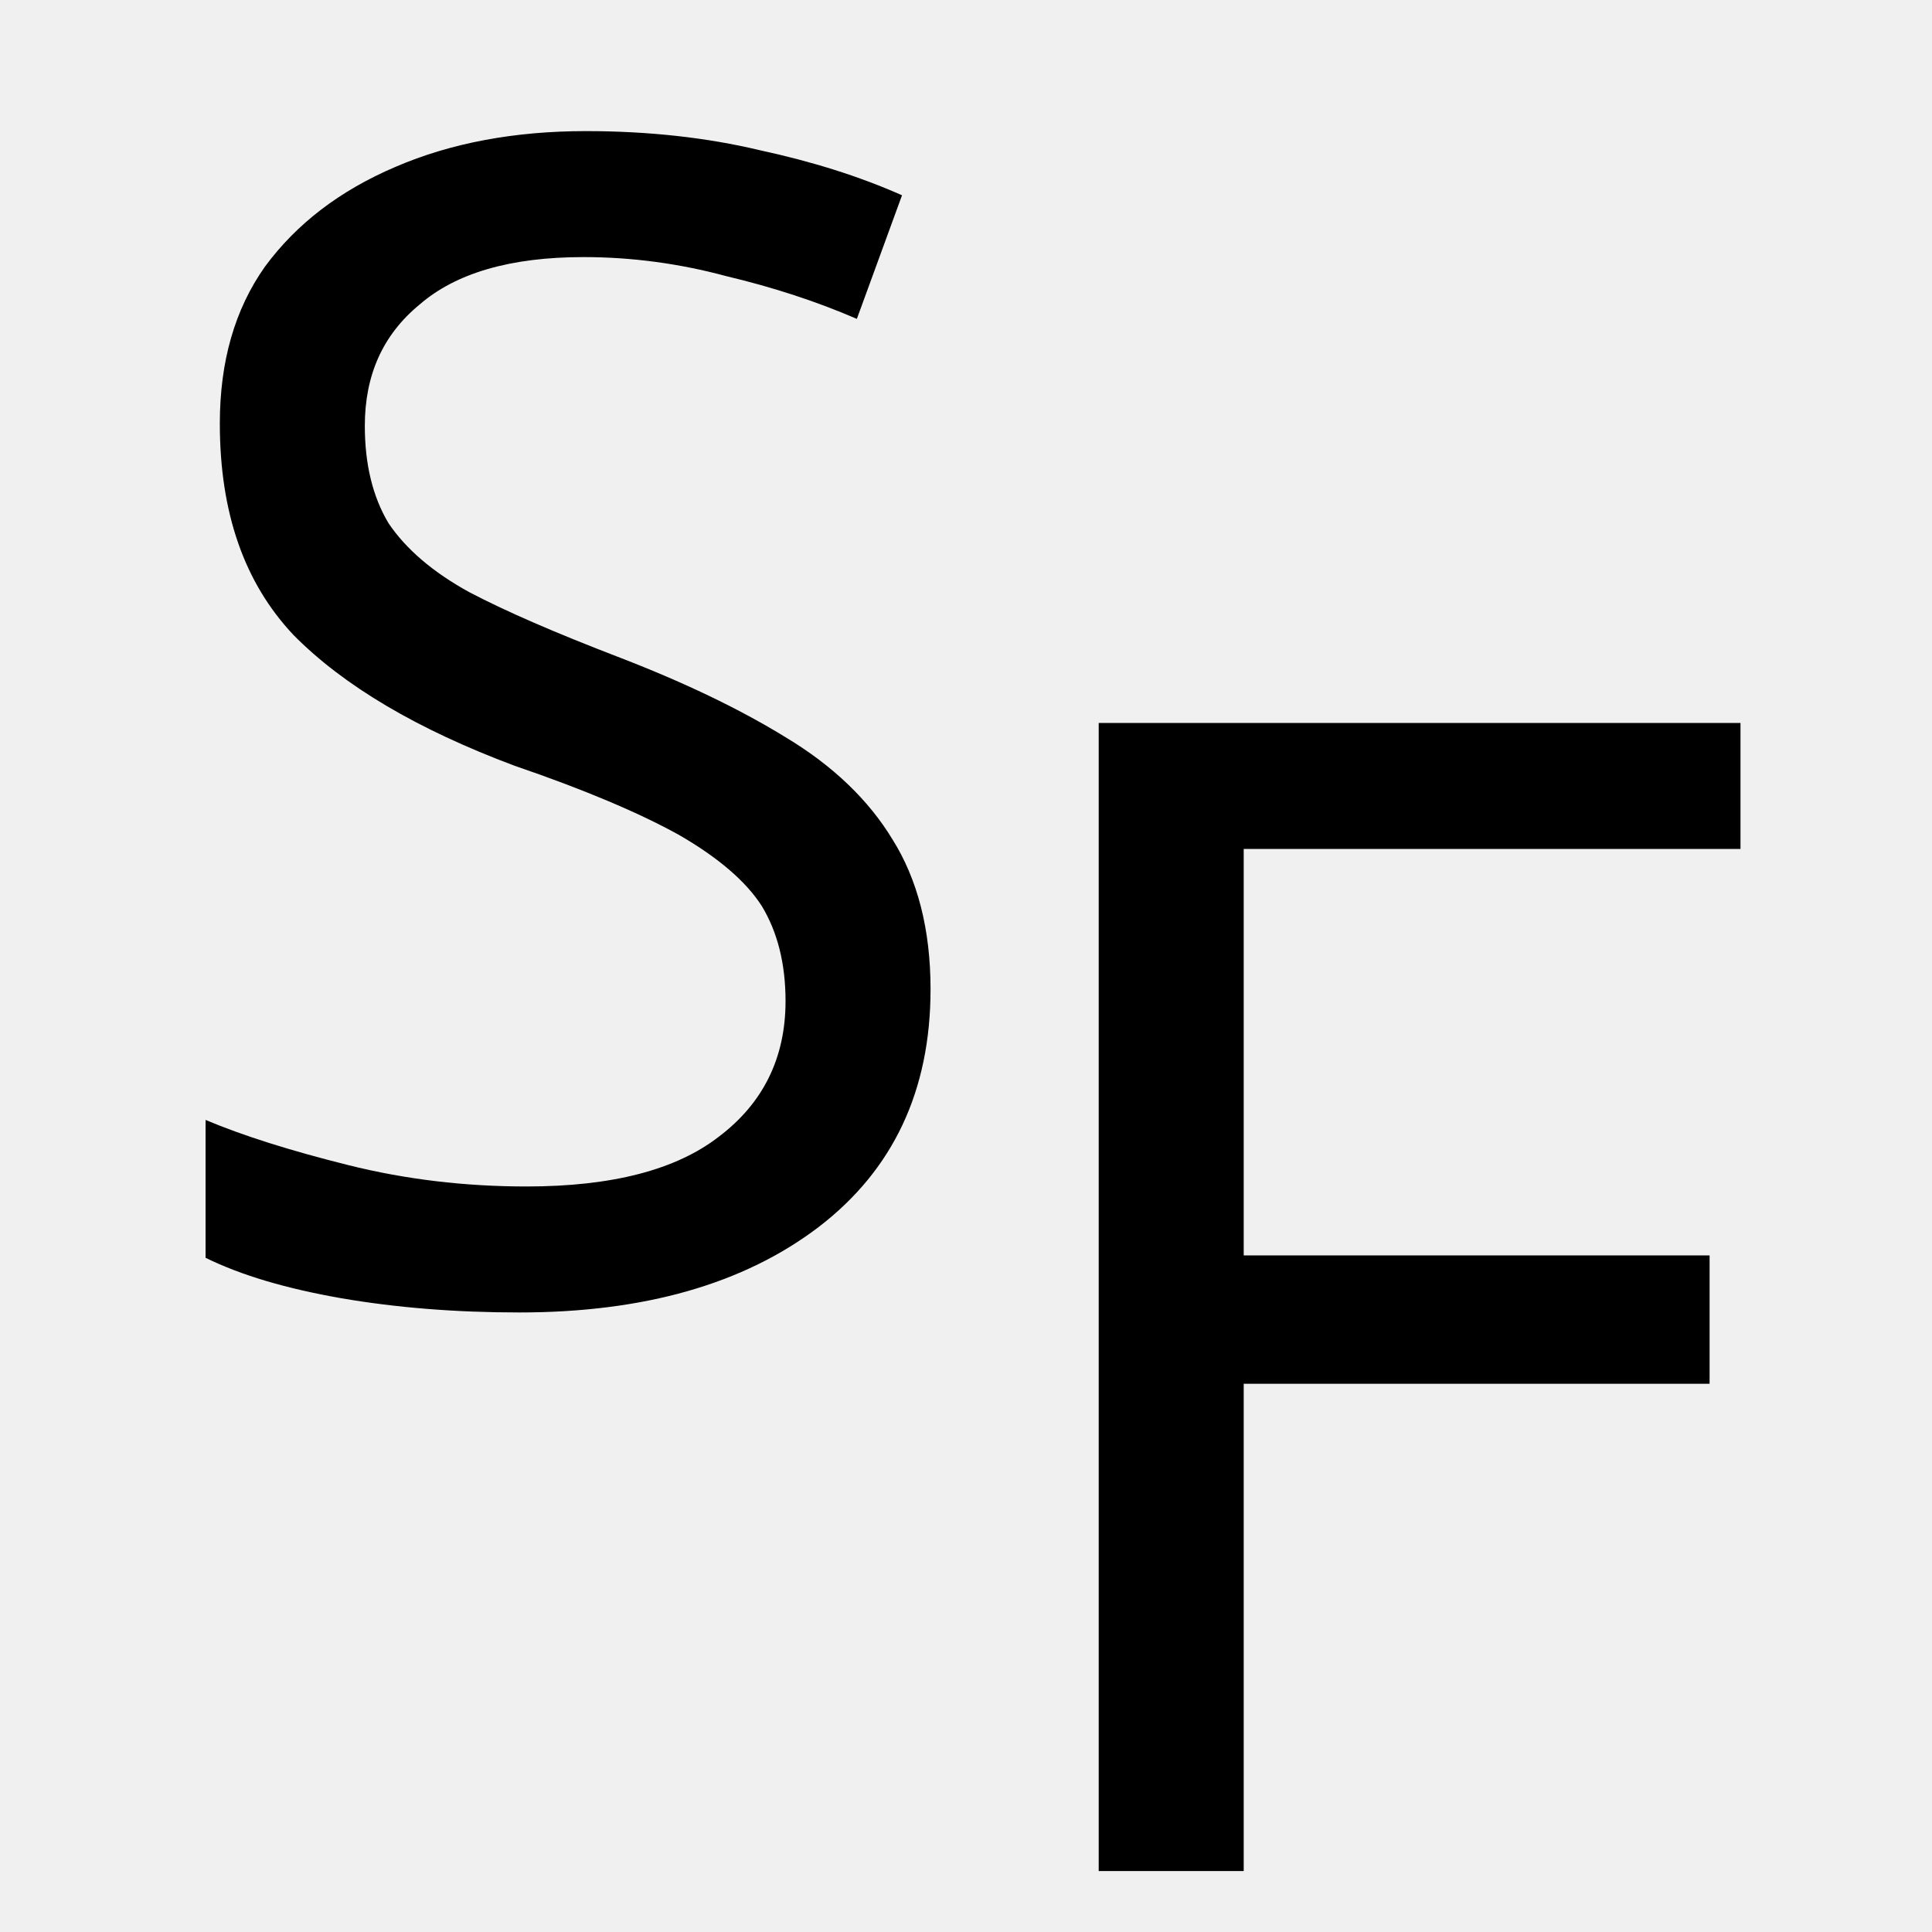
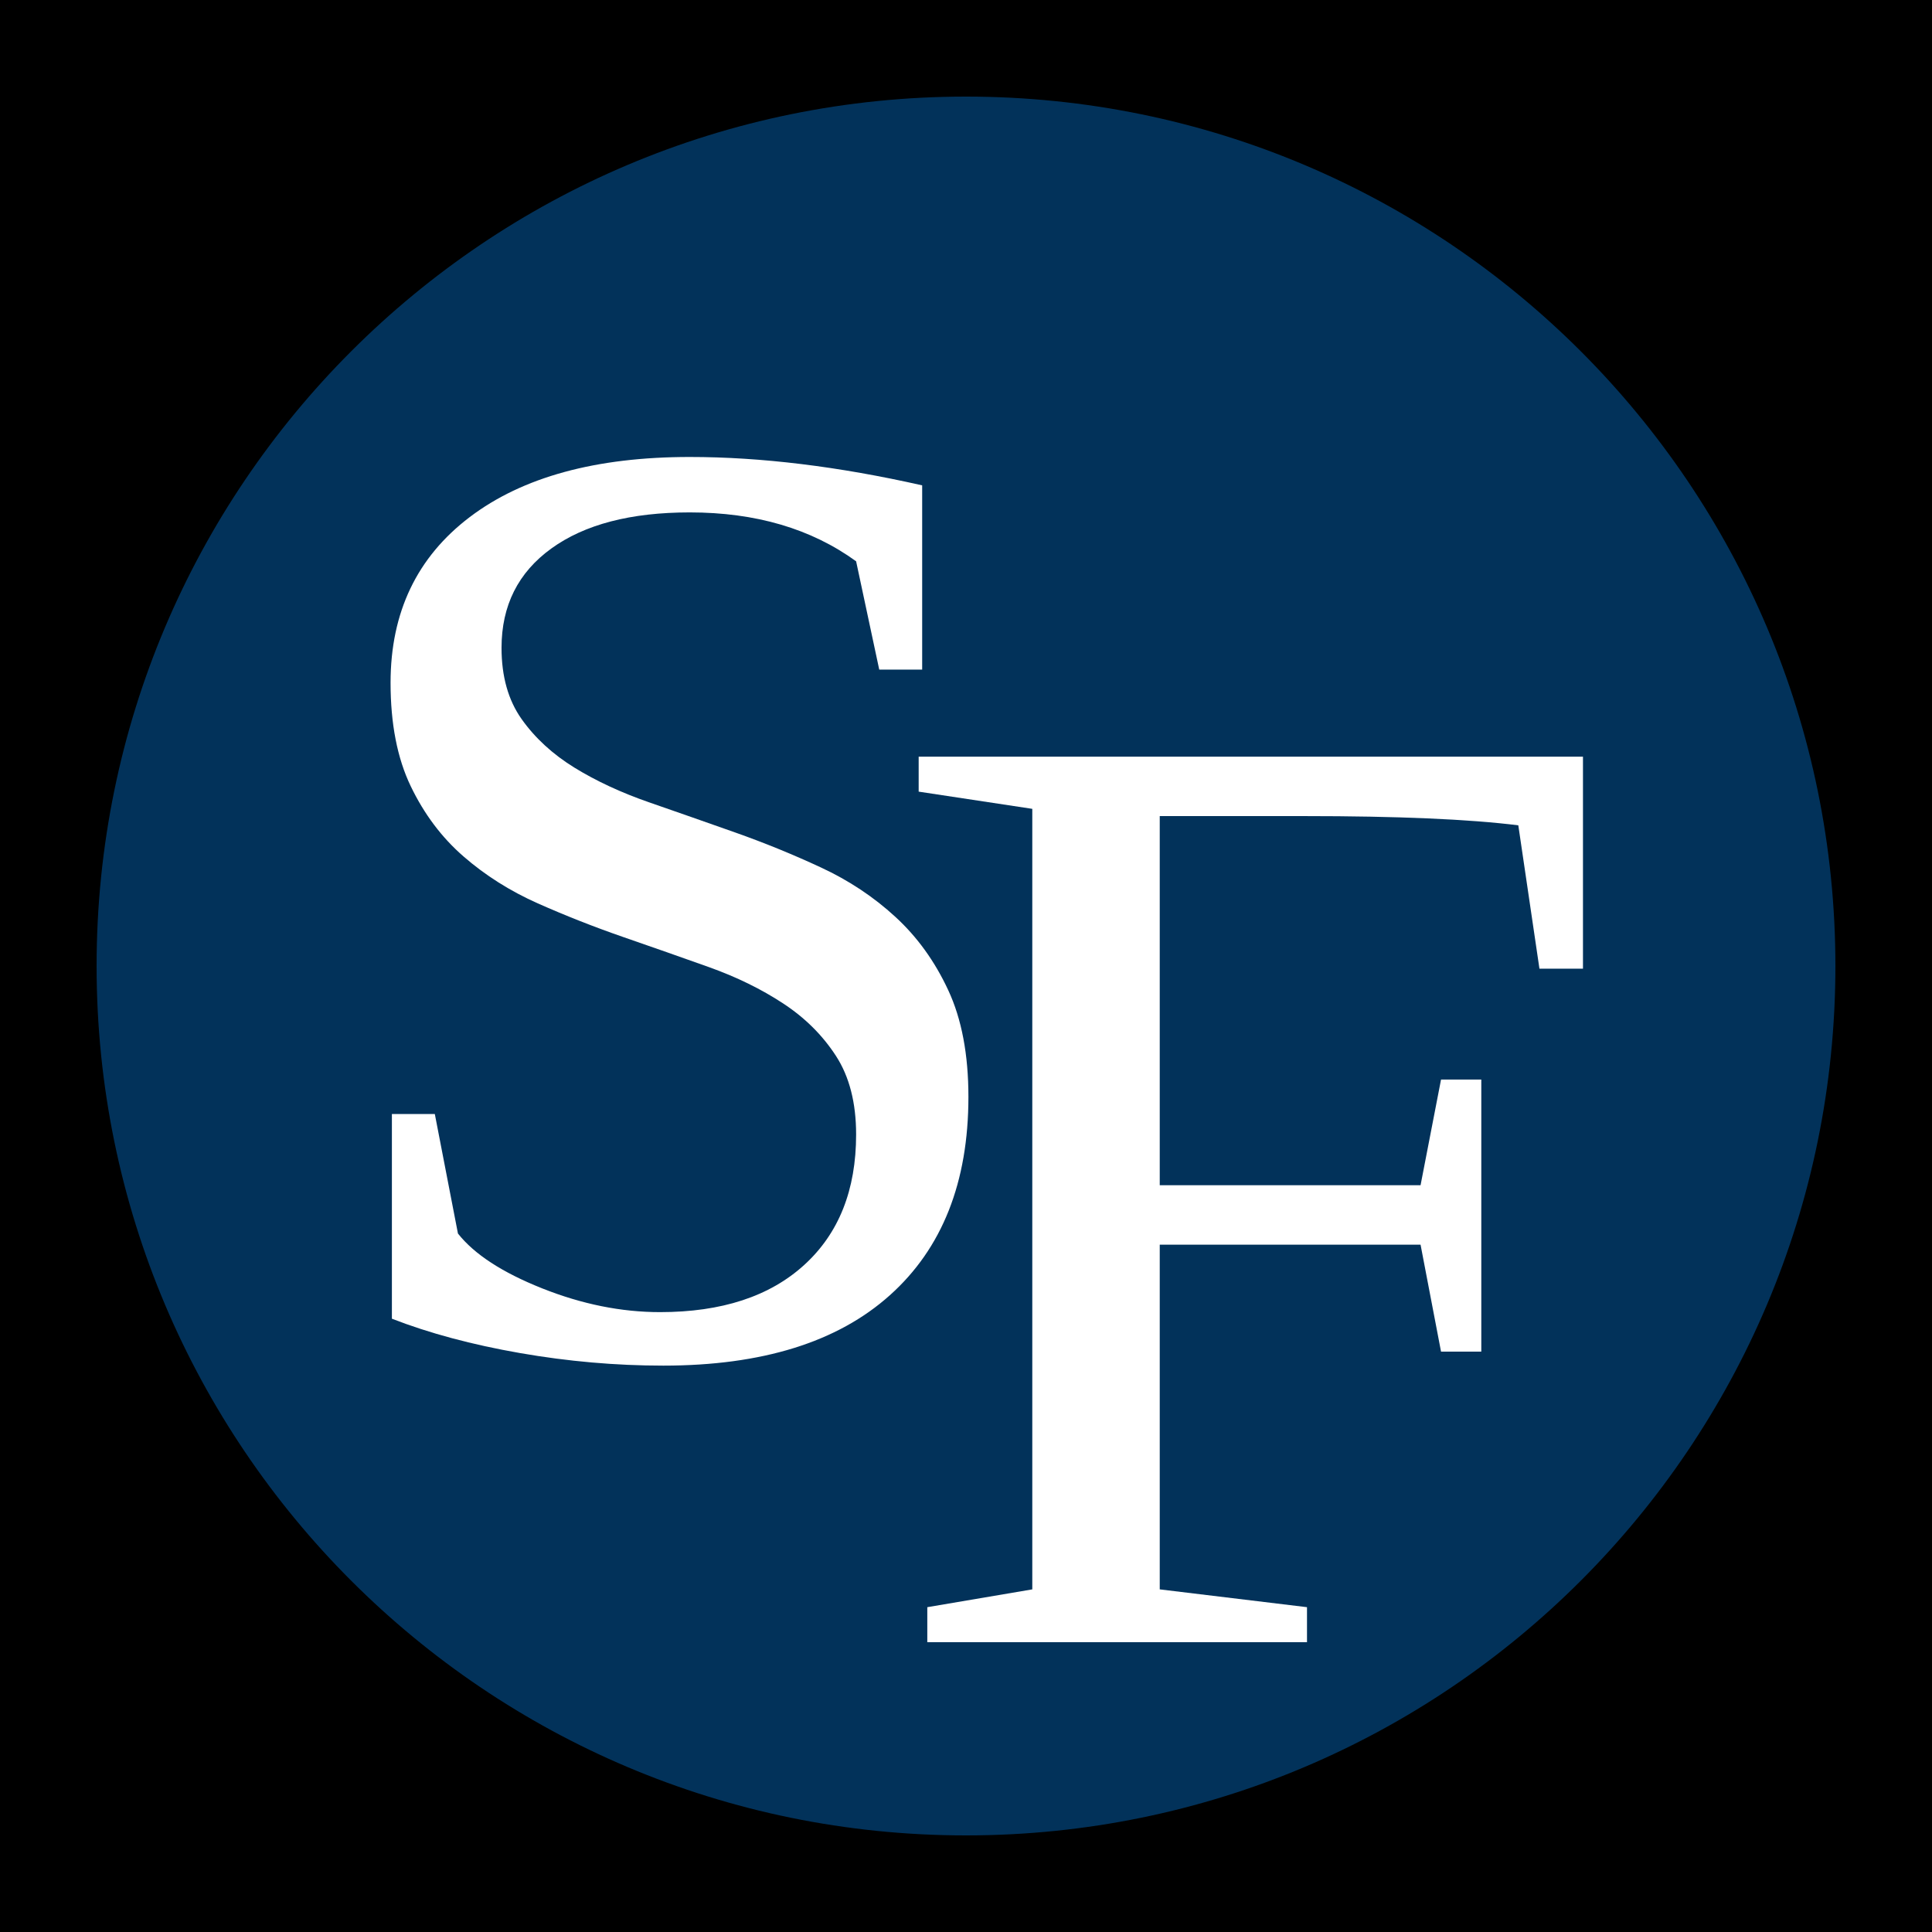
- <svg xmlns="http://www.w3.org/2000/svg" id="svg8" version="1.1" viewBox="0 0 12.7 12.7" height="48" width="48">
-   <defs id="defs2" />
-   <g transform="translate(-31.69168,-32.56786)" id="layer1">
-     <text id="text817" y="41.087" x="32.497" style="font-style:normal;font-weight:normal;font-size:10.583px;line-height:1.25;font-family:sans-serif;letter-spacing:0px;word-spacing:0px;fill:#000000;fill-opacity:1;stroke:none;stroke-width:0.265" xml:space="preserve">
-       <tspan style="stroke-width:0.265" y="41.087" x="32.497" id="tspan815">S</tspan>
-     </text>
-     <text id="text821" y="44.867" x="37.884" style="font-style:normal;font-weight:normal;font-size:10.583px;line-height:1.25;font-family:sans-serif;letter-spacing:0px;word-spacing:0px;fill:#000000;fill-opacity:1;stroke:none;stroke-width:0.265" xml:space="preserve">
-       <tspan style="stroke-width:0.265" y="44.867" x="37.884" id="tspan819">F</tspan>
-     </text>
-   </g>
+ <svg xmlns="http://www.w3.org/2000/svg" version="1.1" width="500" height="500">
+   <rect width="100%" height="100%">
+     <animate attributeName="rx" values="0;500;0" dur="10s" repeatCount="indefinite" />
+   </rect>
+   <circle cx="50%" cy="50%" r="45%" fill="#02325a" />
+   <text x="35%" y="70%" font-size="350" text-anchor="middle" fill="#ffffff">S</text>
+   <text x="65%" y="85%" font-size="350" text-anchor="middle" fill="#ffffff">F</text>
</svg>
